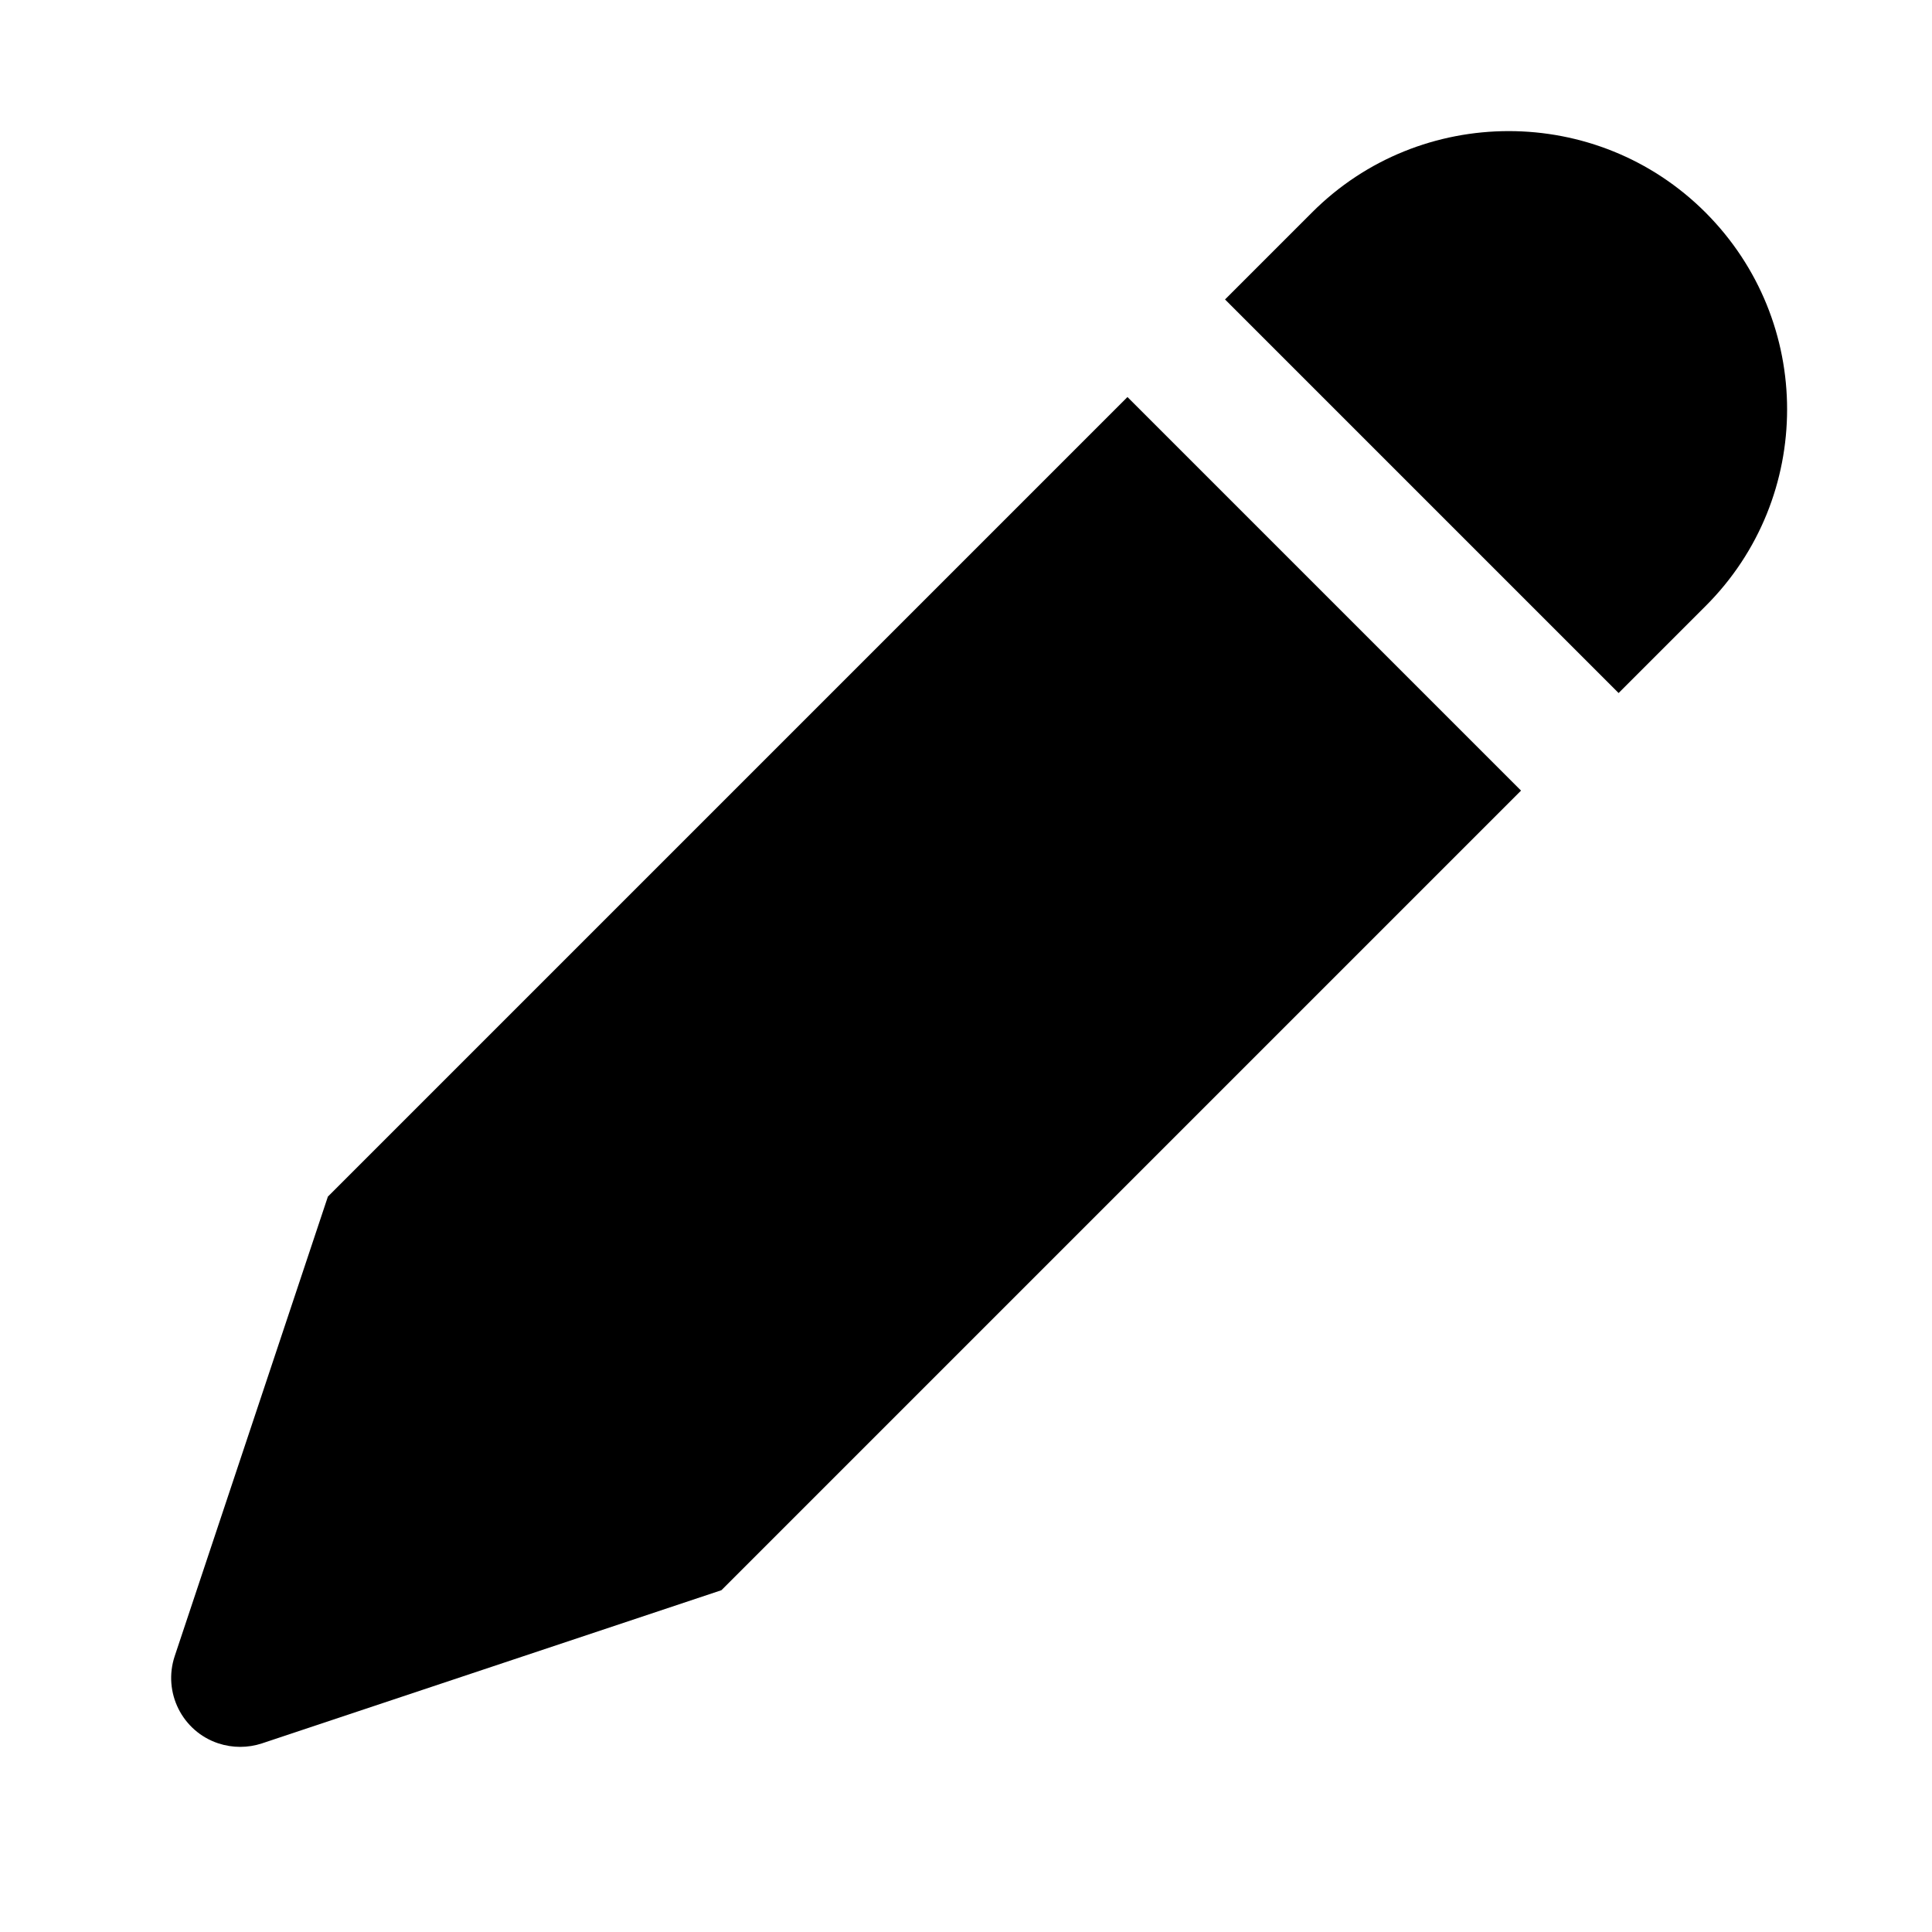
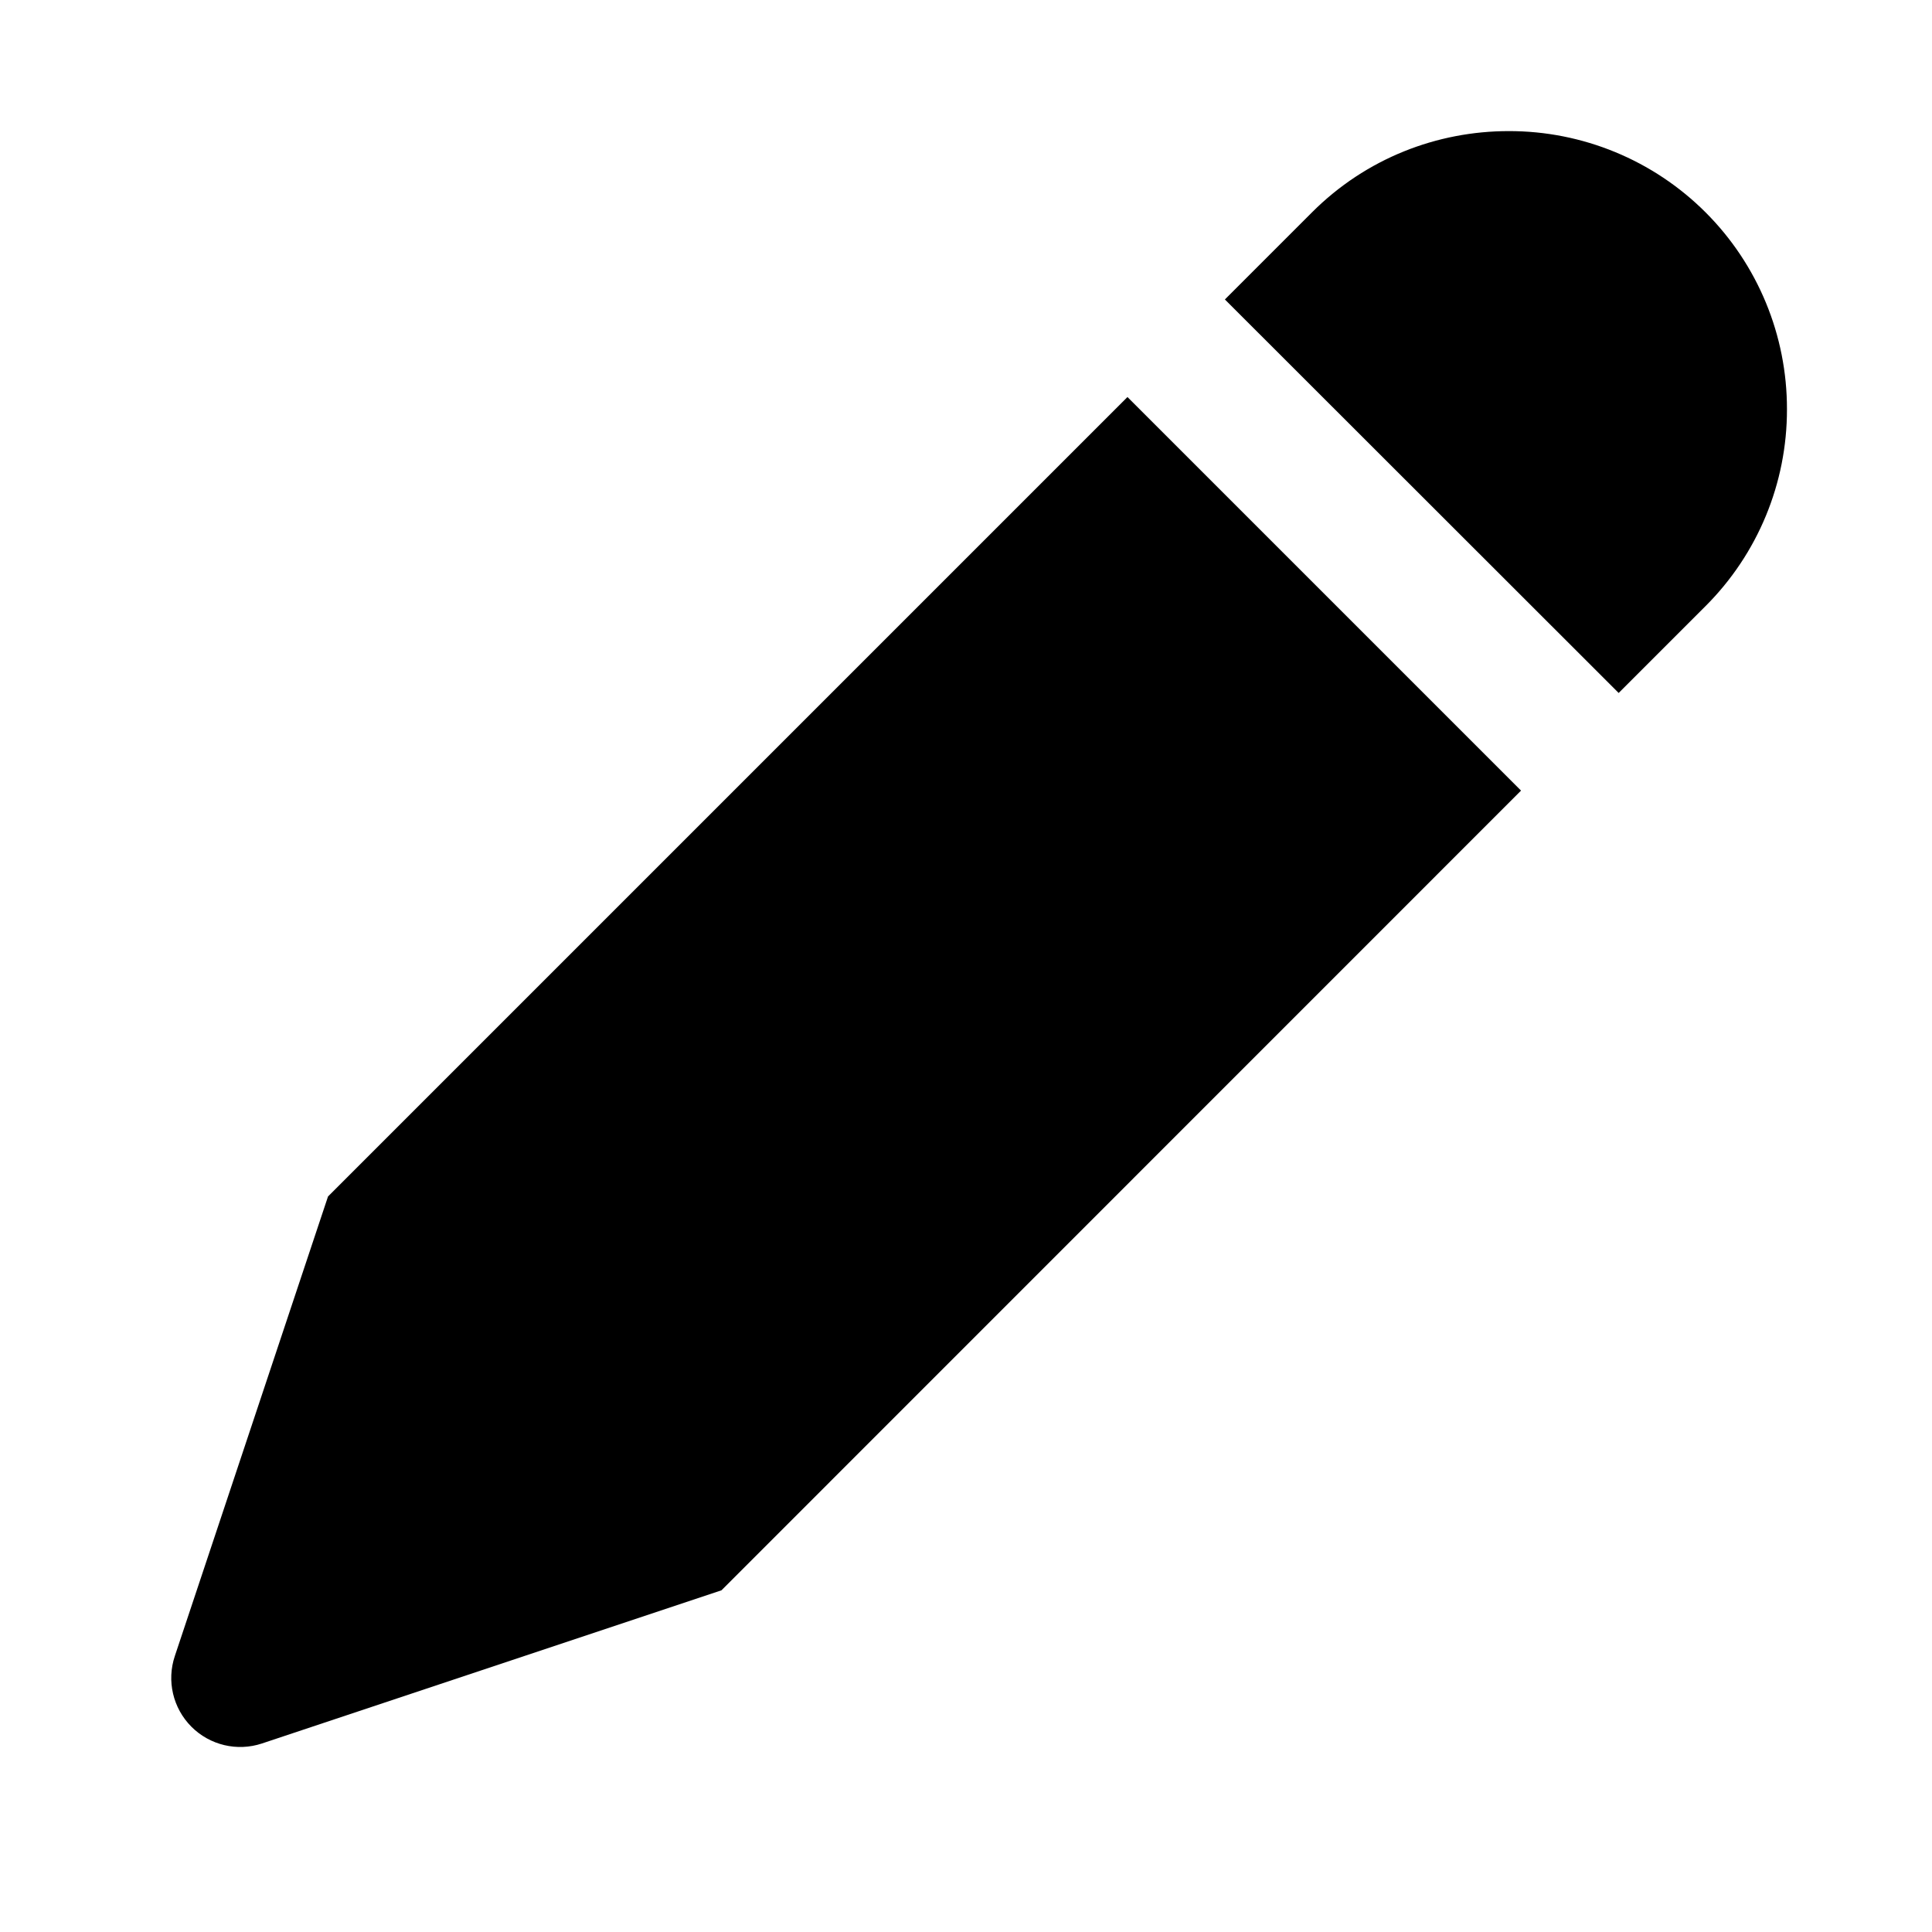
- <svg xmlns="http://www.w3.org/2000/svg" width="14" height="14" viewBox="0 0 14 14">
-   <path fill-rule="evenodd" d="M11.729,5.022 L8.877,2.17 L9.507,1.54 C9.9,1.146 10.417,0.95 10.933,0.95 C11.449,0.95 11.965,1.146 12.359,1.54 C12.753,1.935 12.95,2.45 12.95,2.966 C12.95,3.483 12.753,3.999 12.359,4.392 L11.729,5.022 Z M11.022,5.729 L5.228,11.523 L1.899,12.633 C1.796,12.667 1.685,12.667 1.582,12.633 C1.32,12.546 1.179,12.263 1.266,12.001 L2.376,8.671 L8.17,2.877 L11.022,5.729 Z" />
+ <svg xmlns="http://www.w3.org/2000/svg" width="14" height="14" fill="none">
+   <path fill-rule="evenodd" clip-rule="evenodd" d="M11.73 5.022 8.876 2.17l.63-.63c.393-.394.91-.59 1.426-.59a2.012 2.012 0 0 1 2.017 2.016 2.01 2.01 0 0 1-.59 1.426l-.63.63Zm-.708.707-5.794 5.795-3.33 1.11A.5.5 0 0 1 1.267 12l1.11-3.33L8.17 2.877l2.852 2.852Z" fill="#000" />
</svg>
